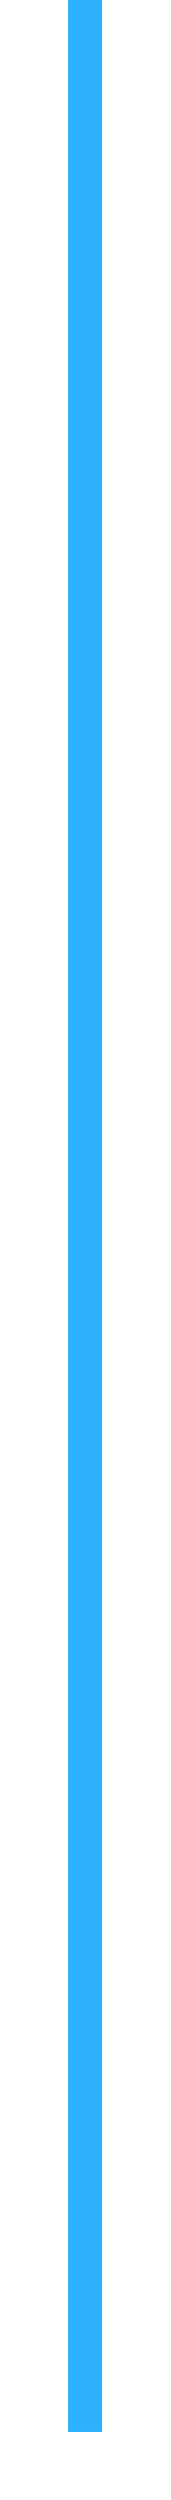
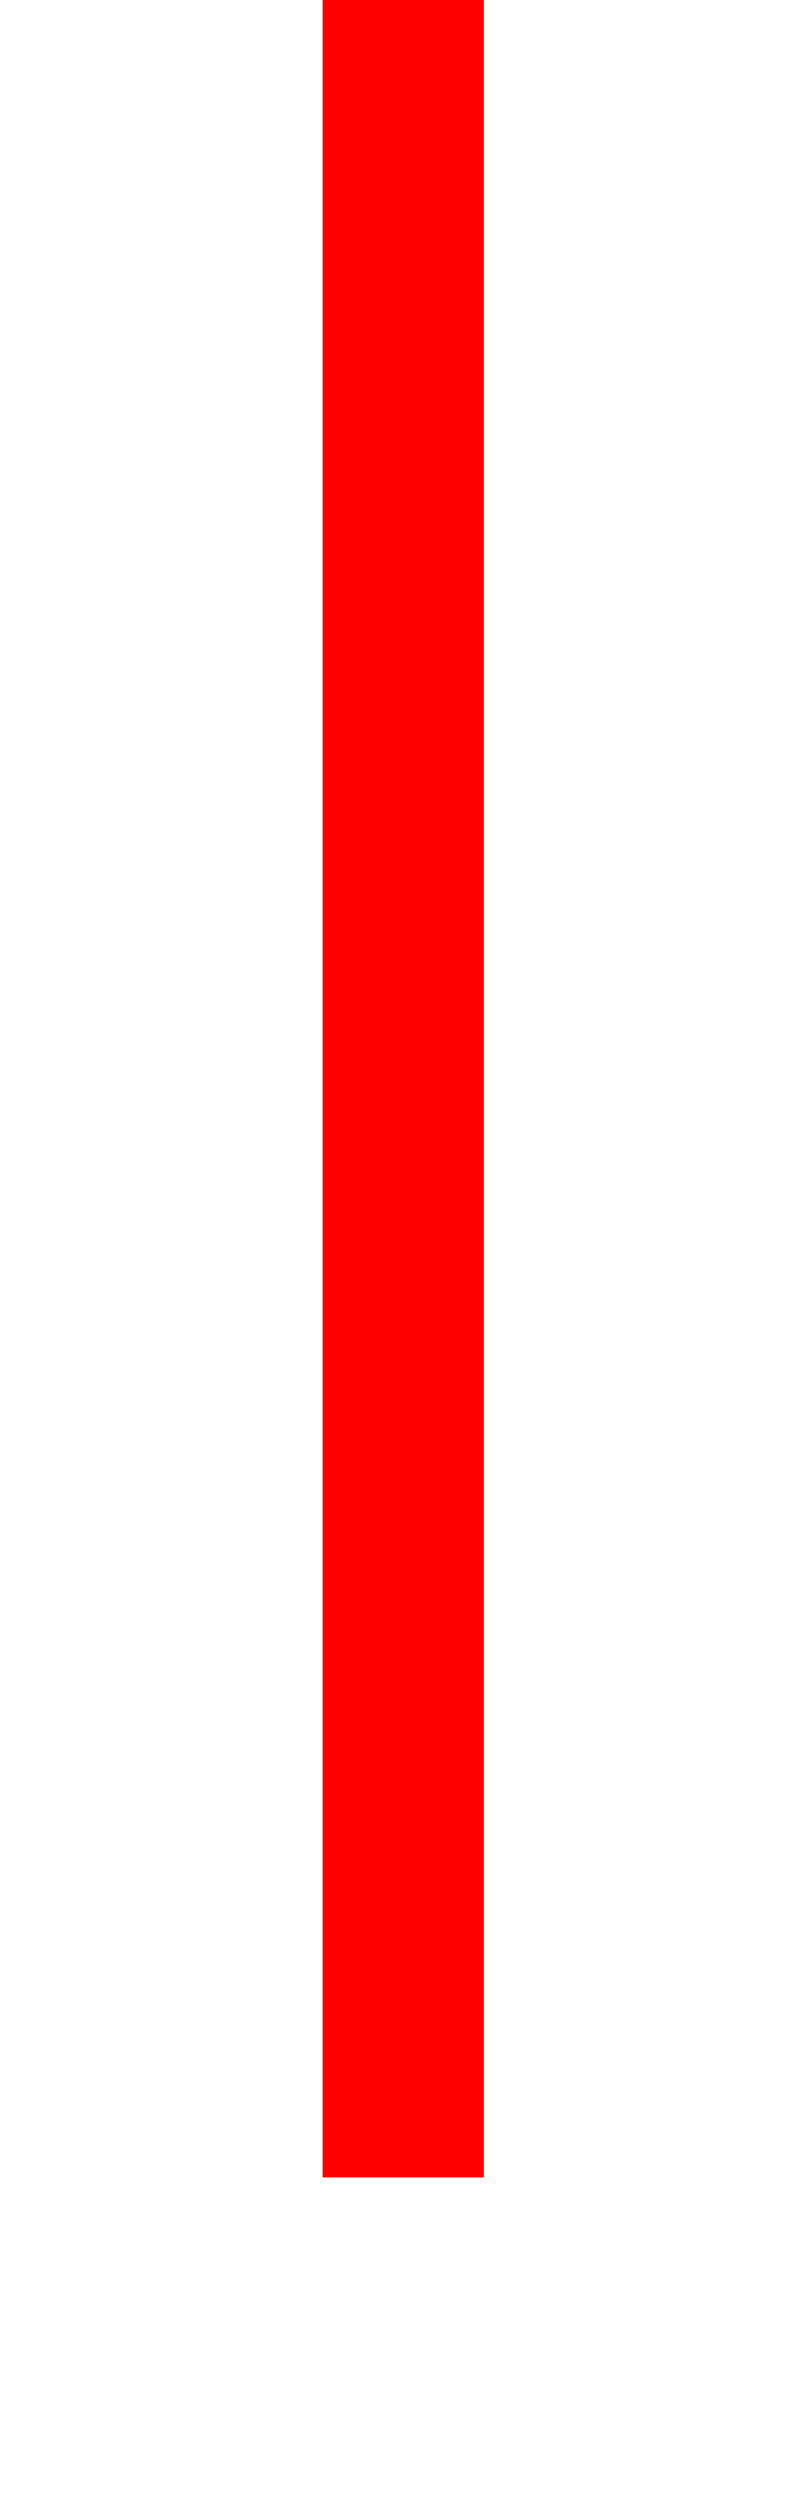
- <svg xmlns="http://www.w3.org/2000/svg" version="1.1" width="10px" height="147px" preserveAspectRatio="xMidYMin meet" viewBox="819 1170  8 147">
-   <path d="M 823 1170  L 823 1313  " stroke-width="2" stroke="#2eb1fc" fill="none" />
+ <svg xmlns="http://www.w3.org/2000/svg" version="1.1" width="10px" height="31px" preserveAspectRatio="xMidYMin meet" viewBox="1397 1096  8 31">
+   <path d="M 1401 1096  L 1401 1123  " stroke-width="2" stroke="#ff0000" fill="none" />
</svg>
